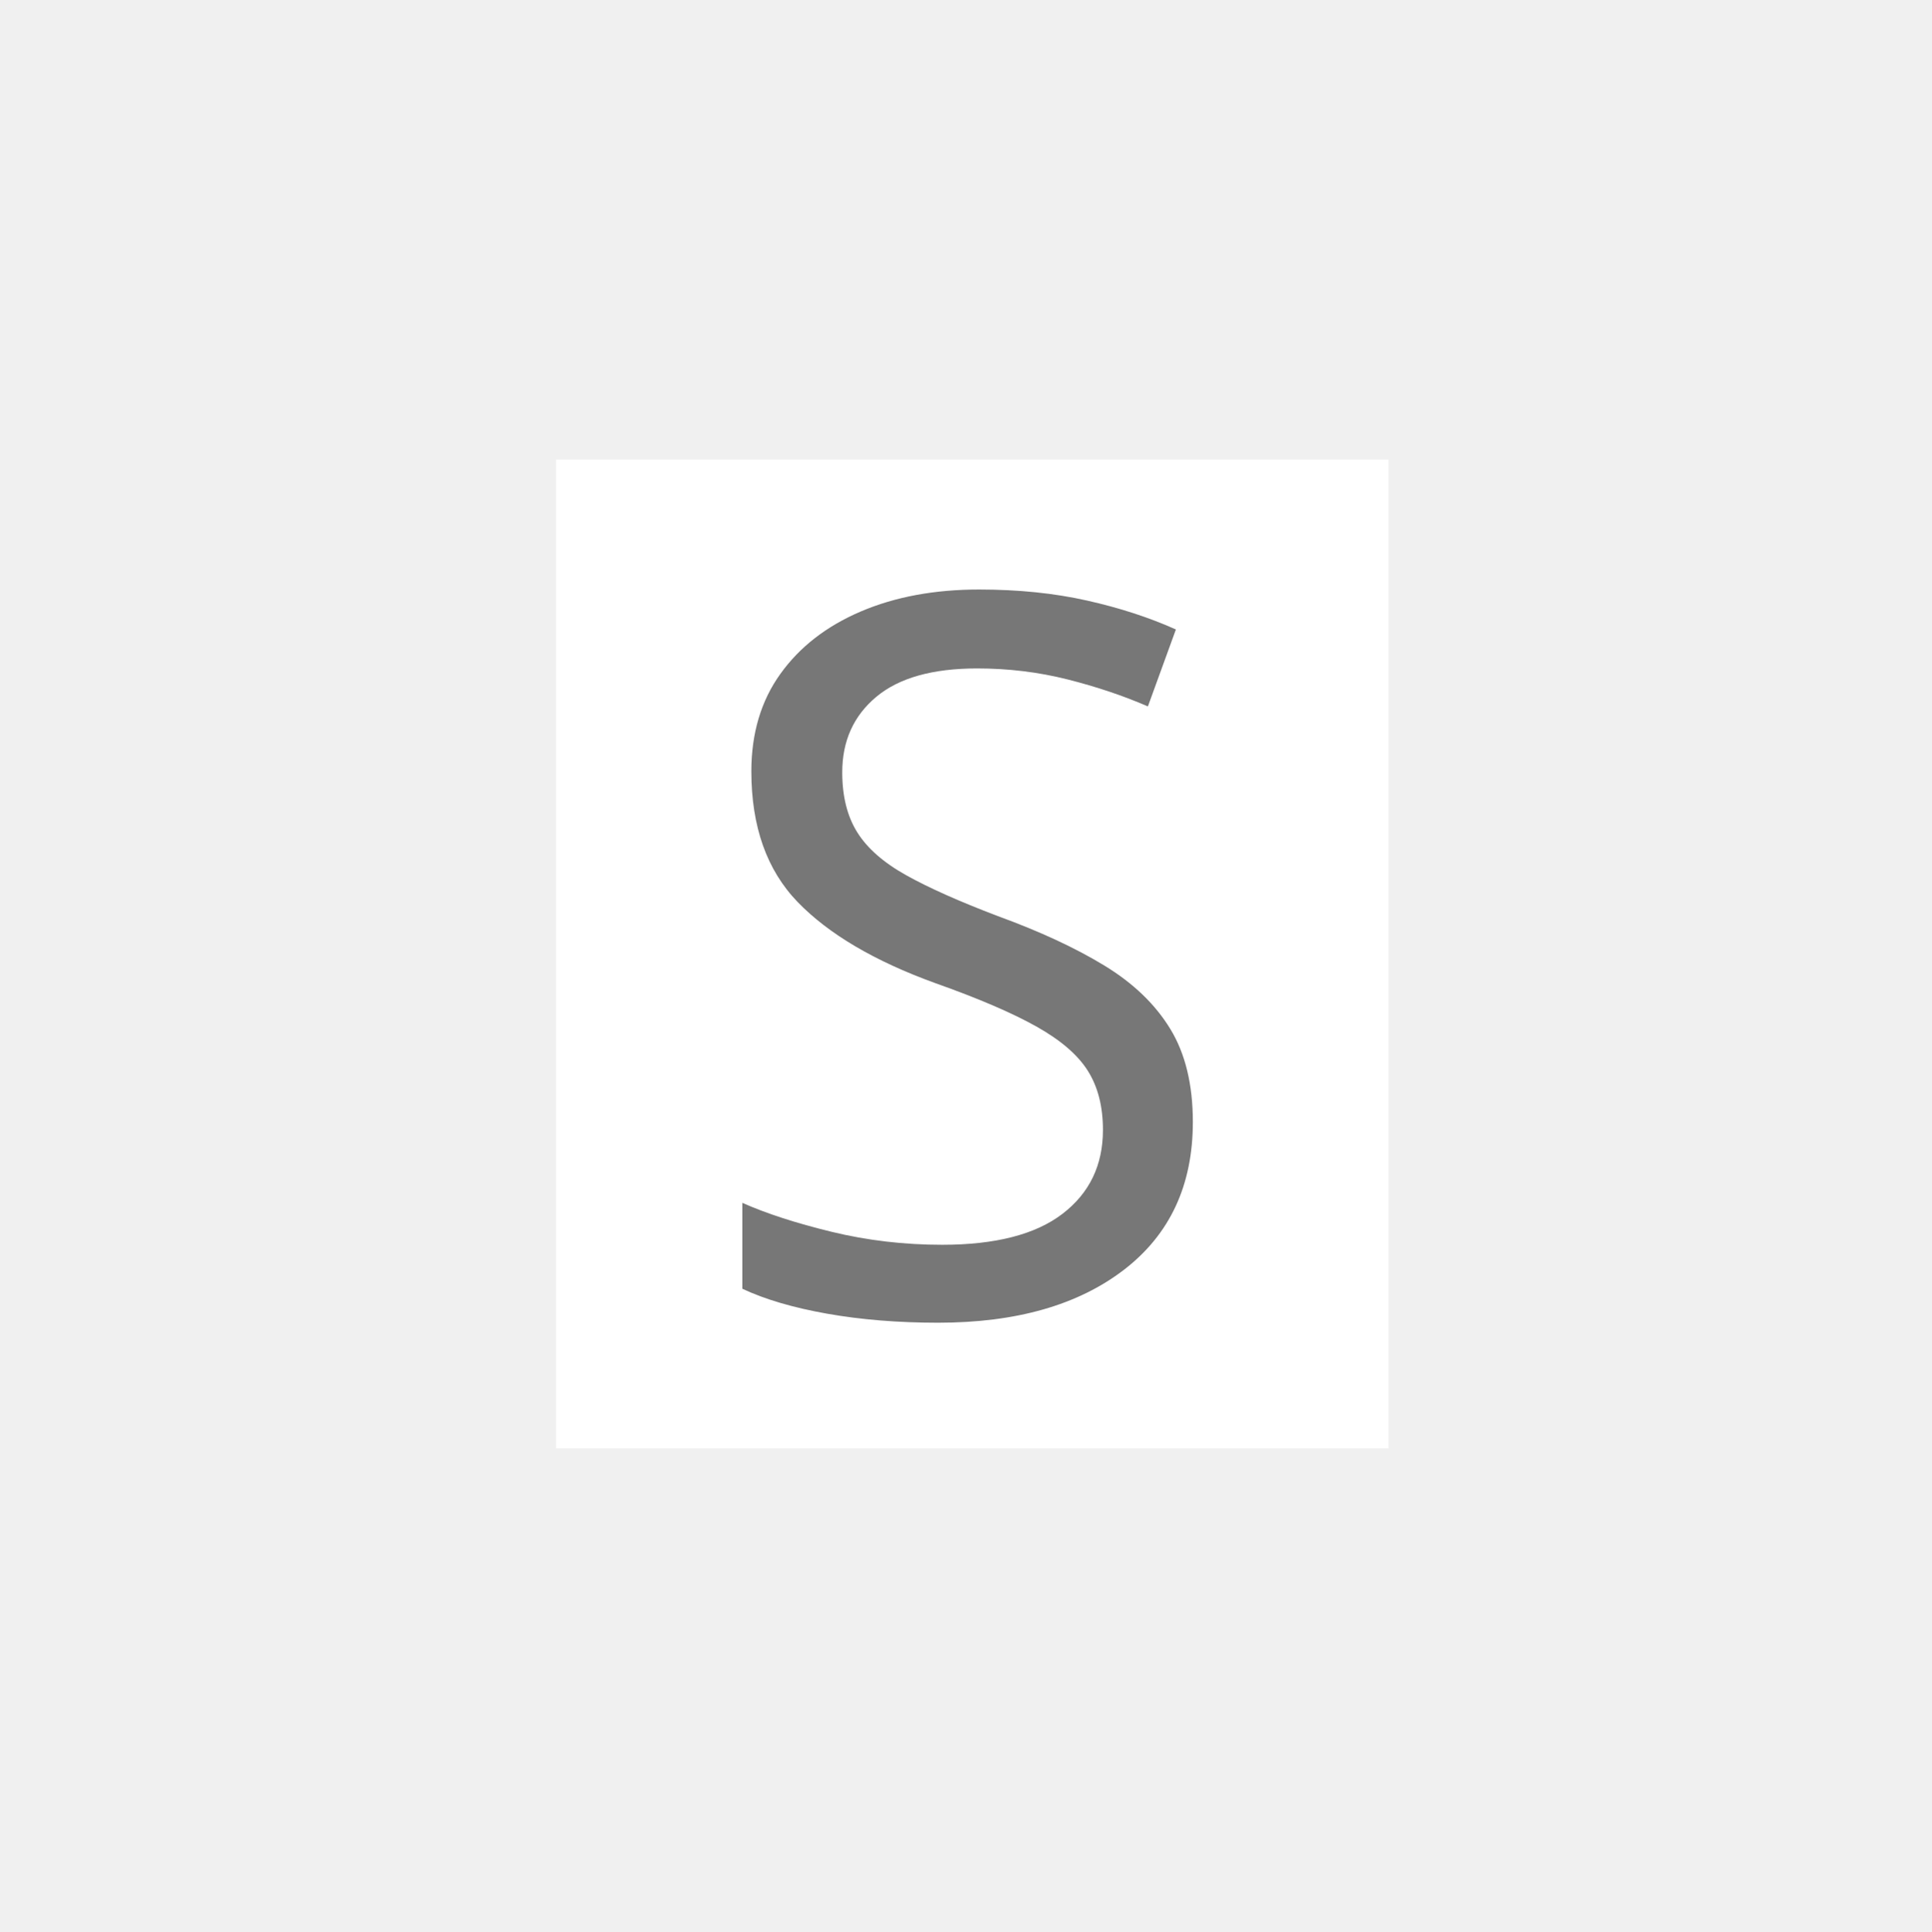
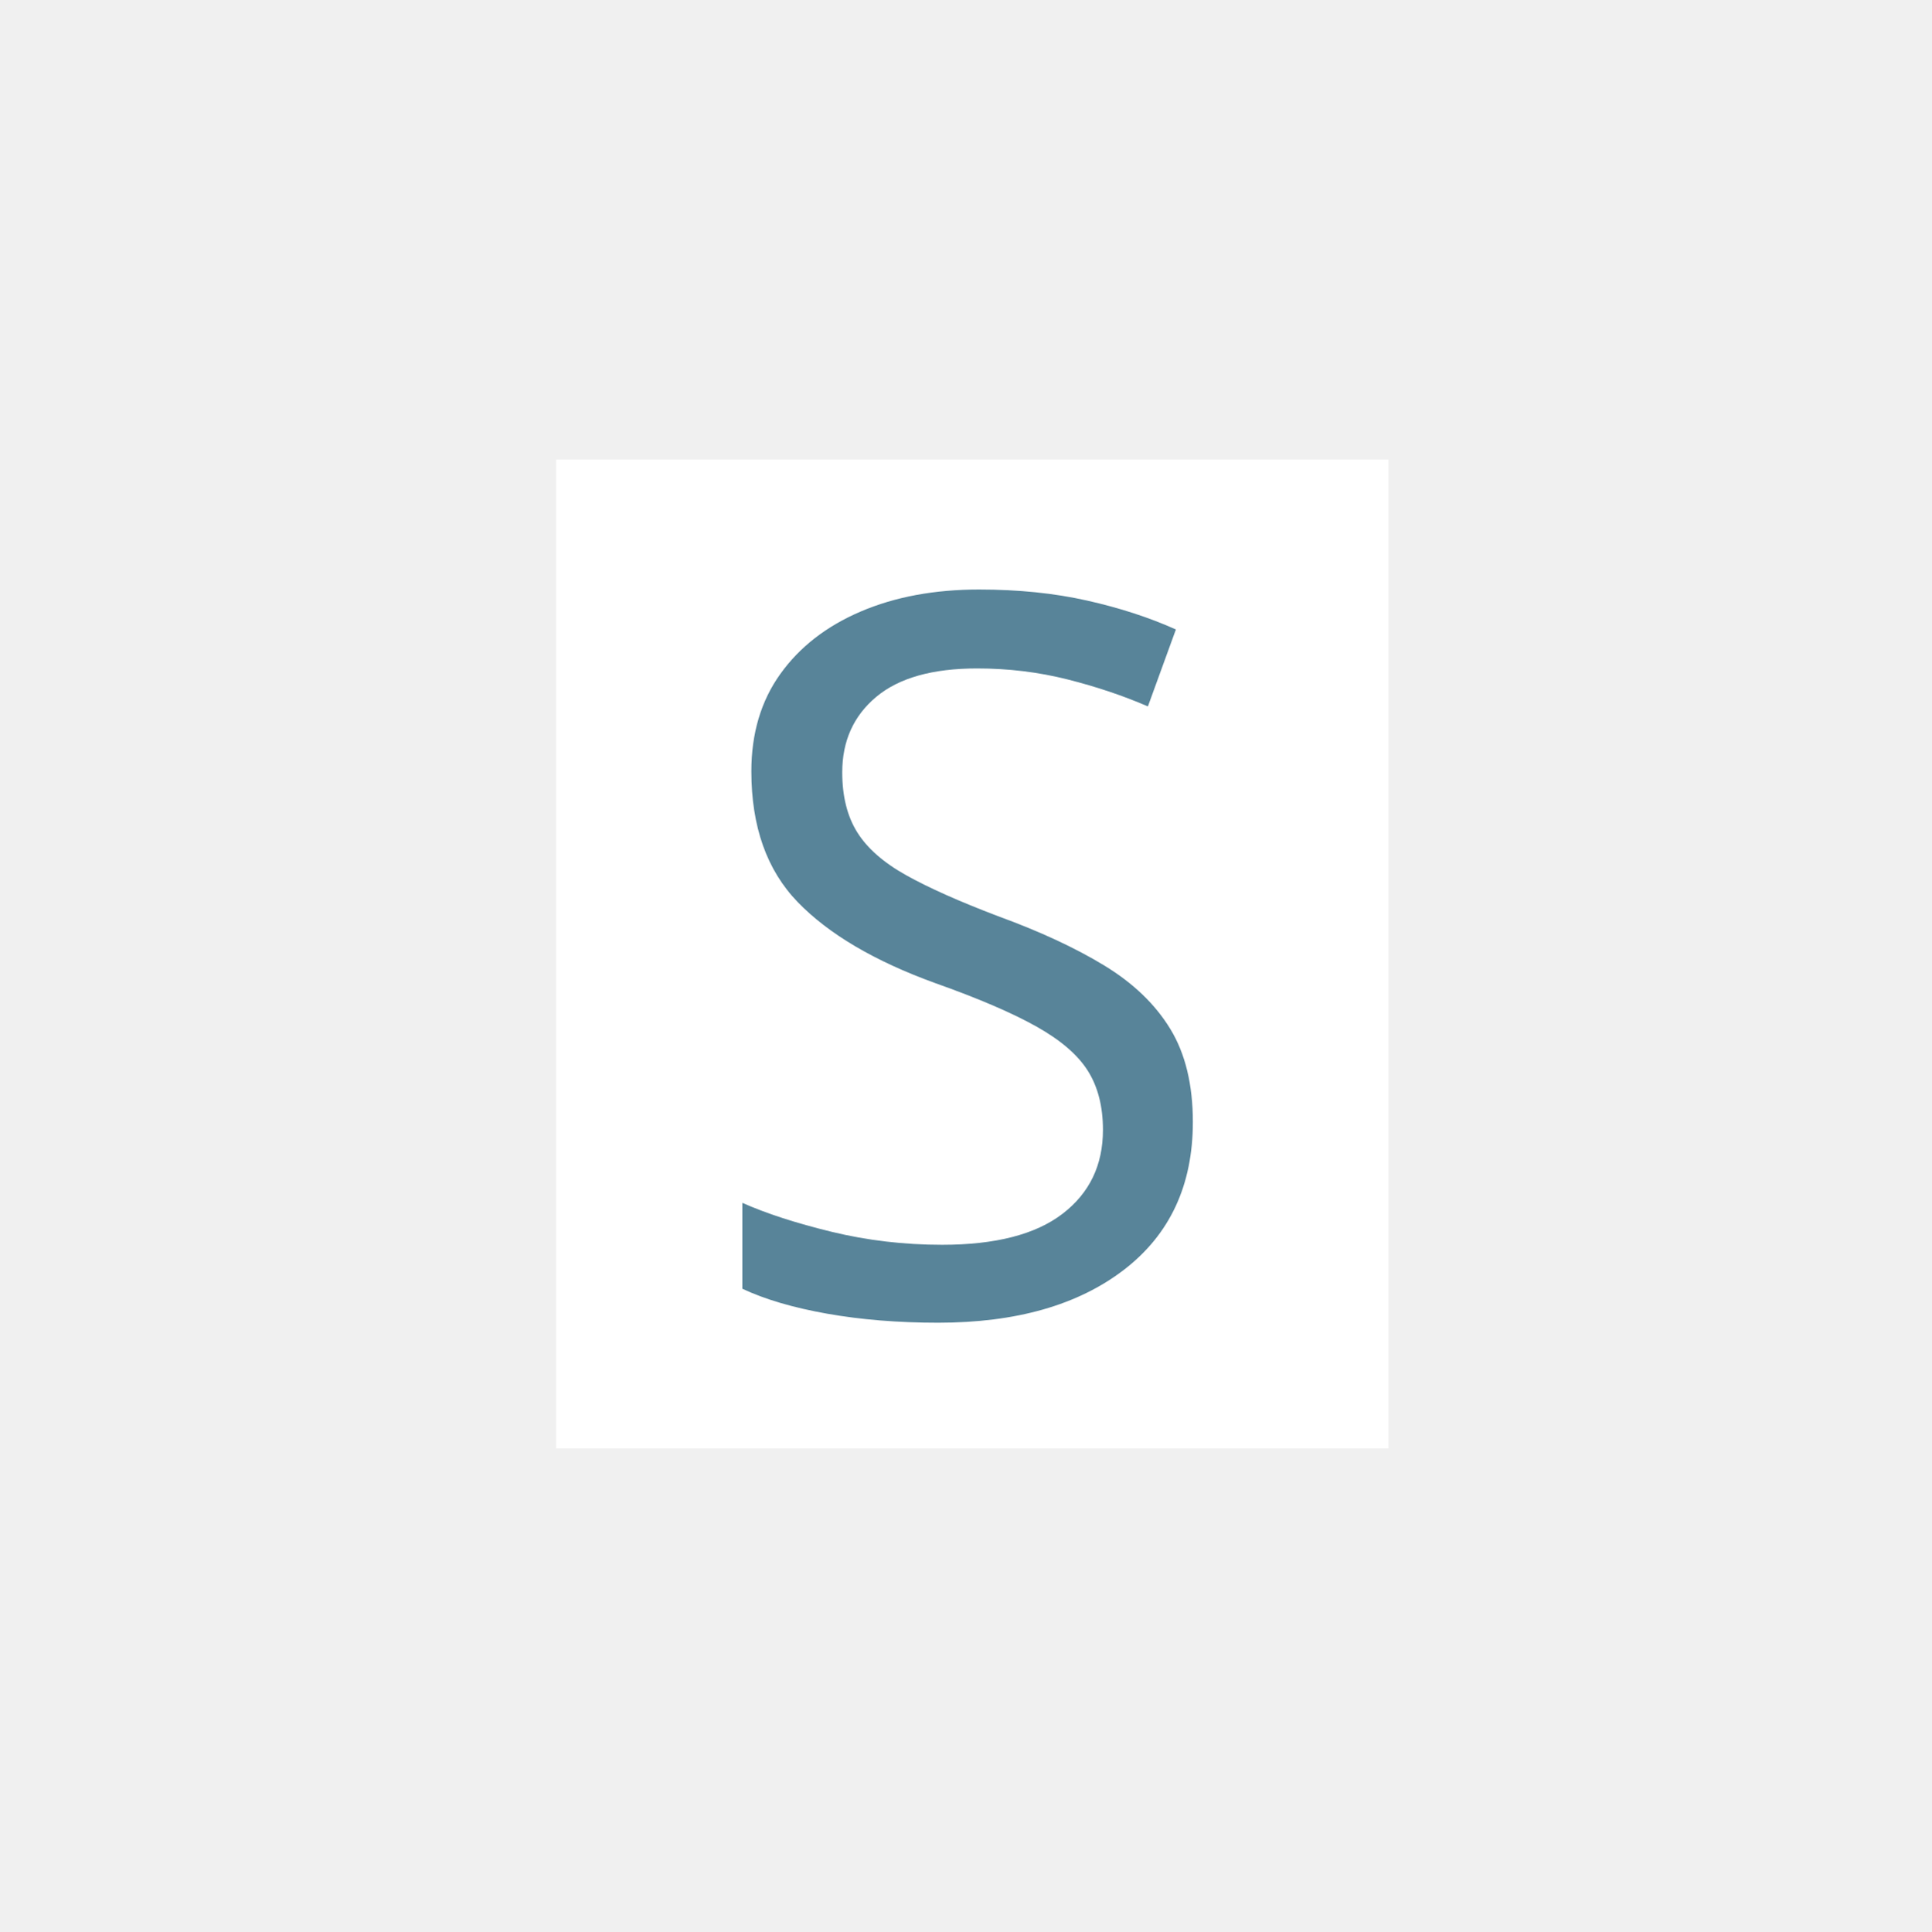
<svg xmlns="http://www.w3.org/2000/svg" width="580" height="580">
  <g>
    <g id="g1327" />
    <rect id="svg_2" height="249" width="202" y="162" x="191" stroke-width="48" stroke="#ffffff" fill="#ffffff" />
-     <text fill="#777777" stroke="#777777" stroke-width="0" x="290.002" y="394.25" id="svg_1" font-size="300" font-family="Sans-serif" text-anchor="middle" xml:space="preserve">S</text>
+     <text fill="#588499" stroke="#588499" stroke-width="0" x="290.002" y="394.25" id="svg_1" font-size="300" font-family="Sans-serif" text-anchor="middle" xml:space="preserve">S</text>
  </g>
</svg>
